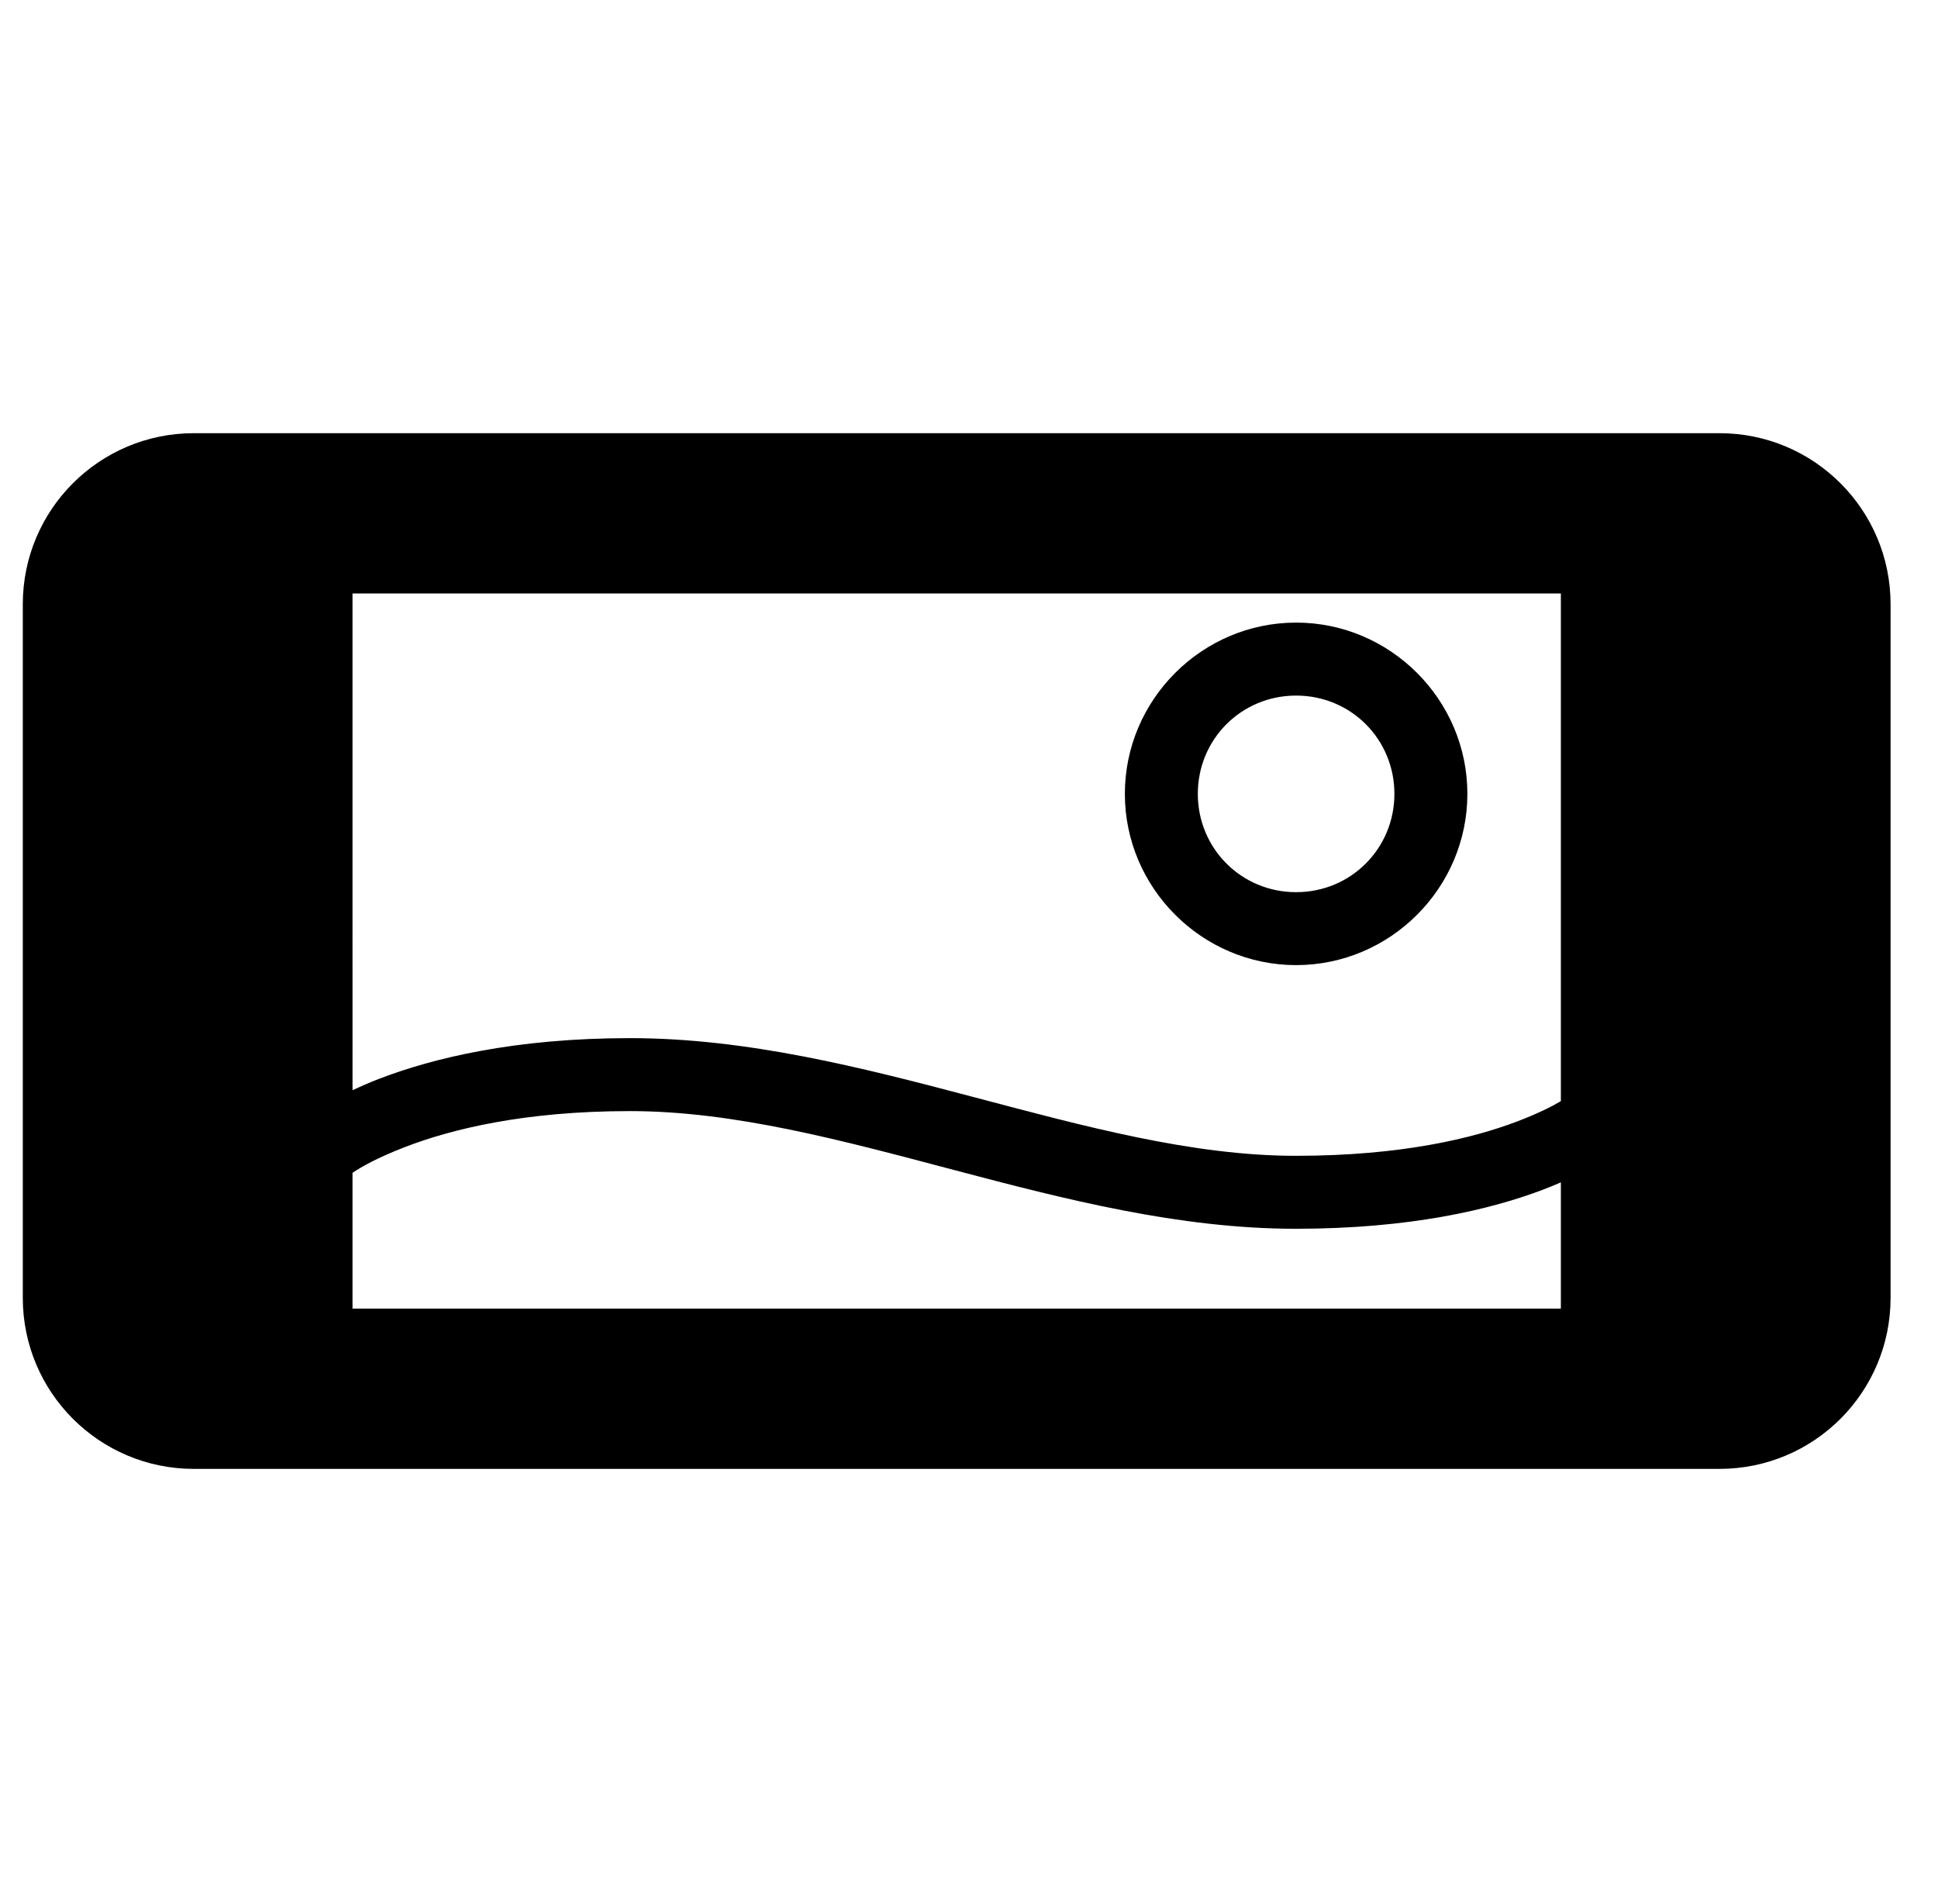
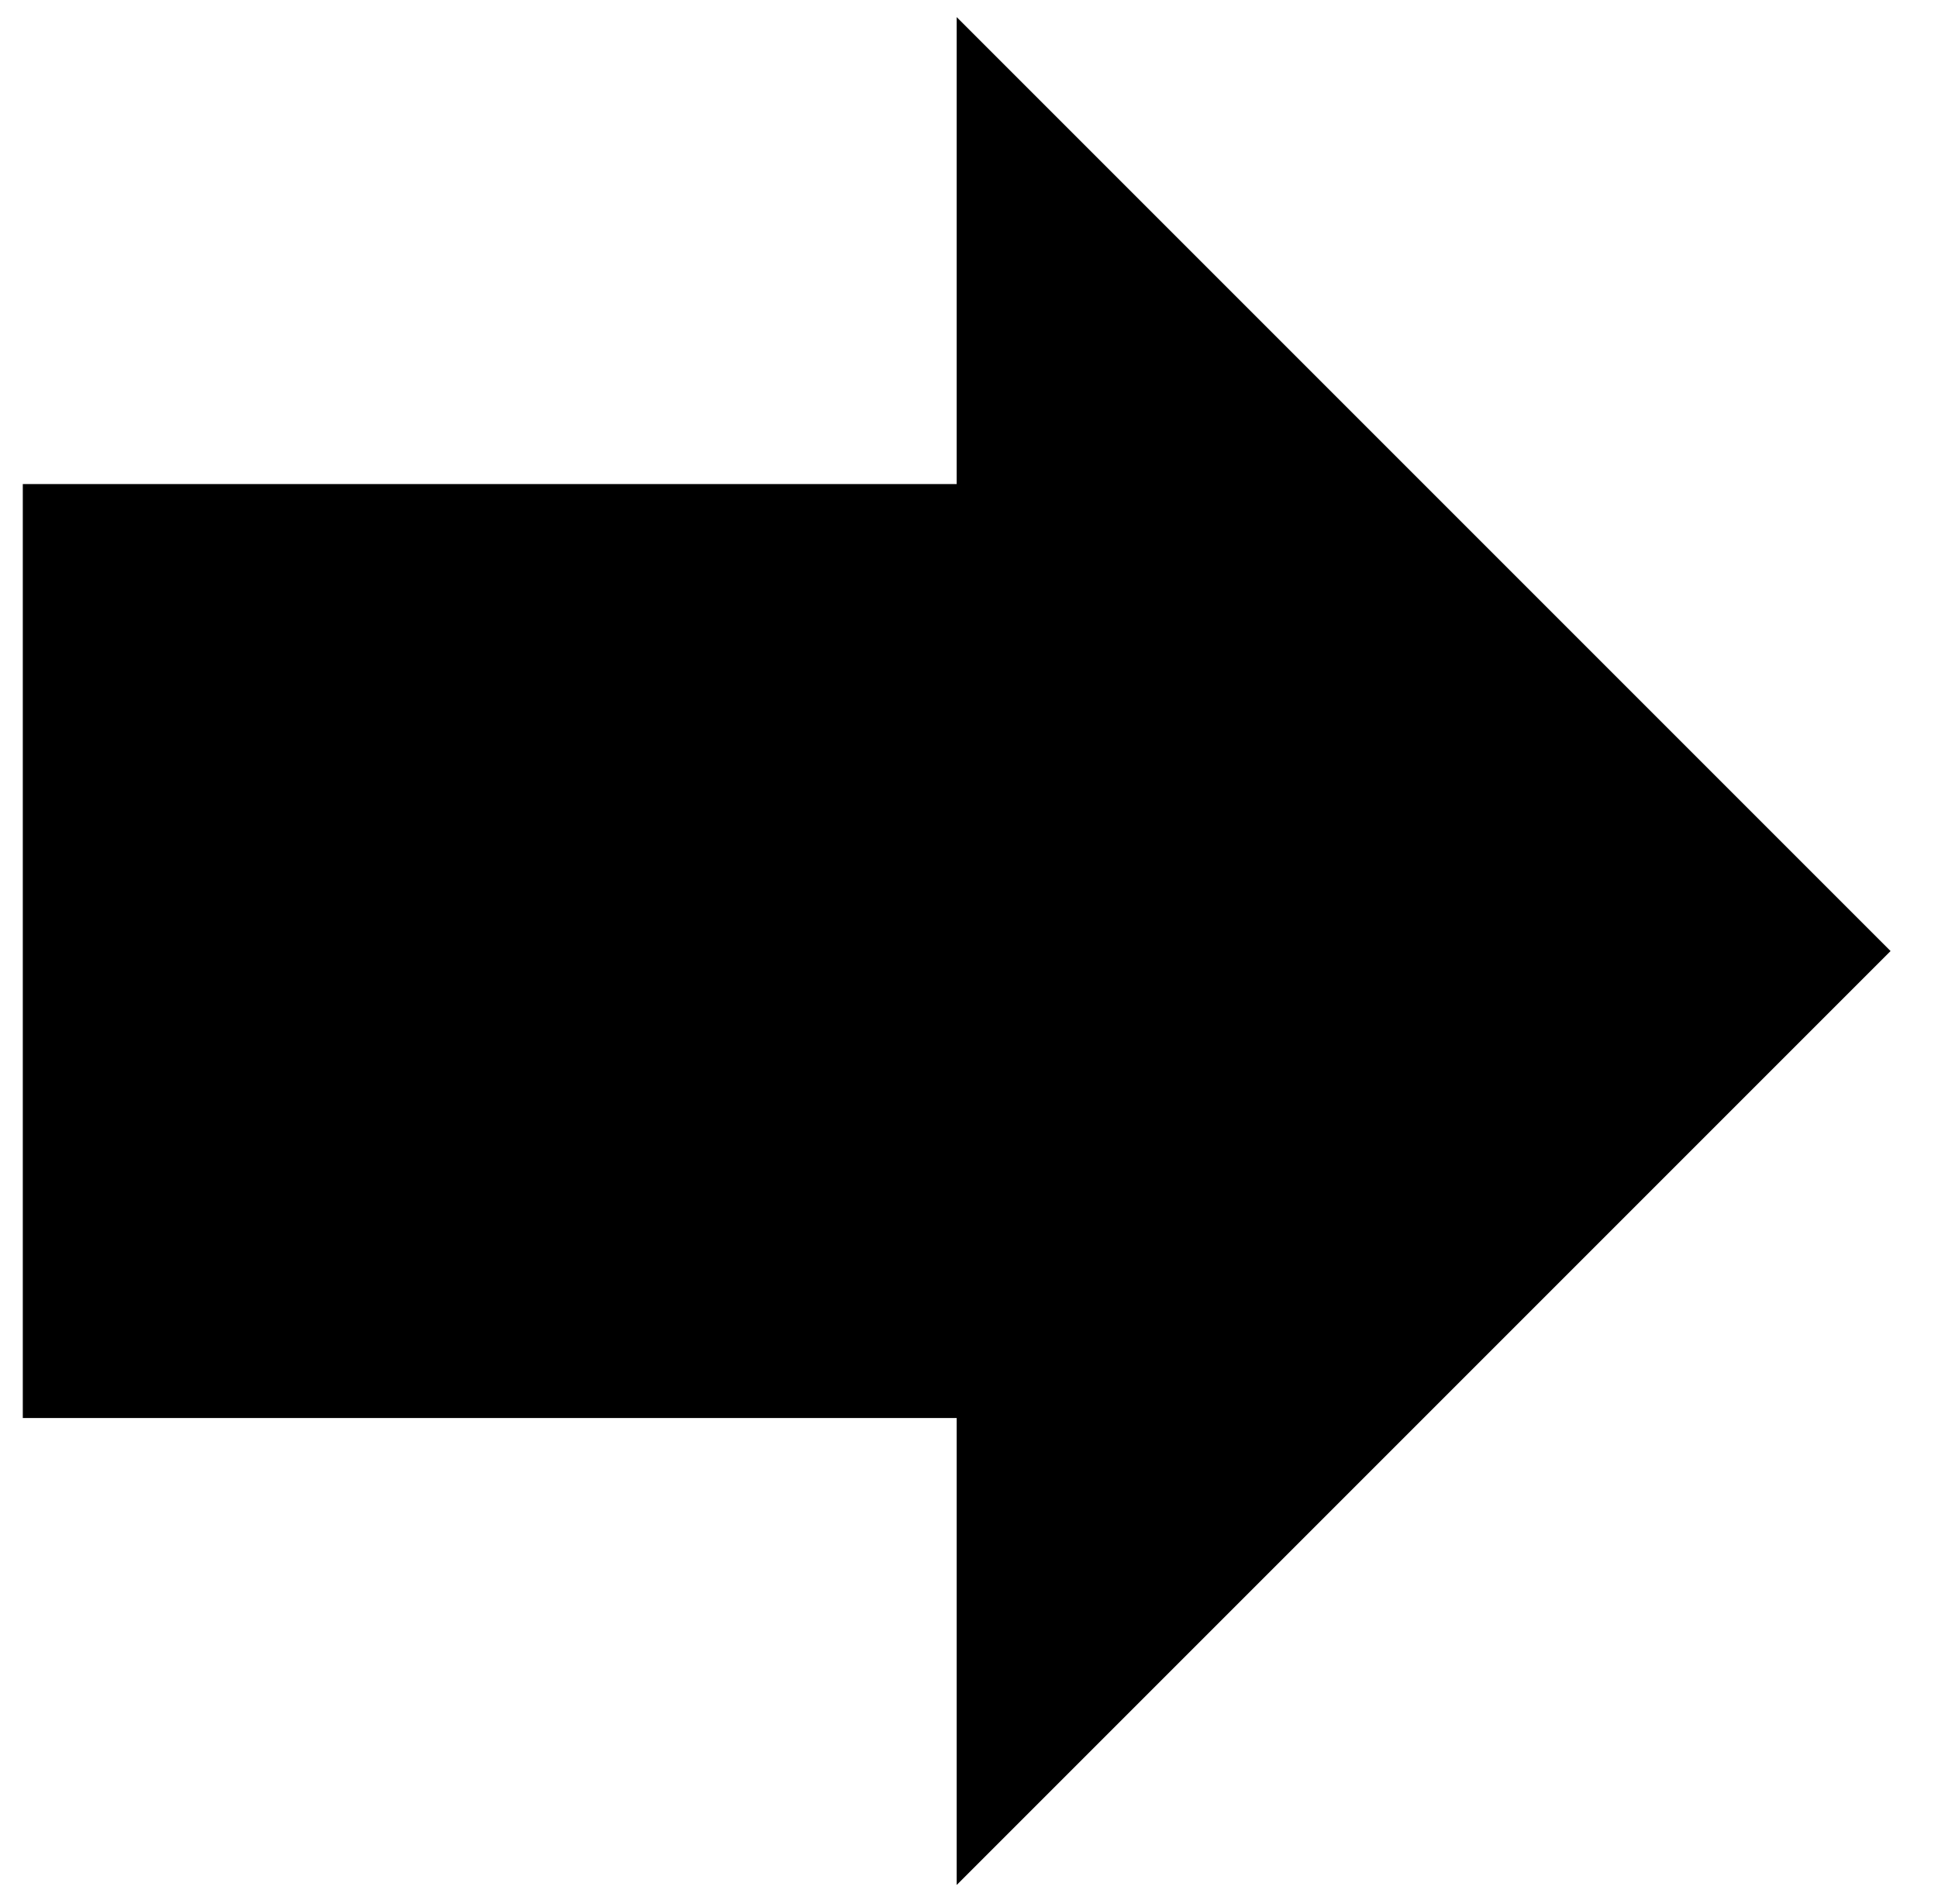
<svg xmlns="http://www.w3.org/2000/svg" style="width: 75px;" viewBox="-2 -30 170 167" version="1.1" preserveAspectRatio="xMidYMid" xml:space="preserve">
-   <path class="bullet" d="m 15,7.997 a 15,15 0 0 0 -15,15 v 60.845 a 15,15 0 0 0 15,15 h 133.84 a 15,15 0 0 0 15,-15 v -60.845 a 15,15 0 0 0 -15,-15 z M 28.922,22.058 H 134.918 v 44.529 c -0.794,0.468 -2.016,1.092 -3.875,1.796 -3.86,1.461 -10.103,2.998 -19.381,2.998 -18.124,0 -37.847,-10.322 -58.404,-10.322 -10.081,0 -17.284,1.752 -22.021,3.576 -0.853,0.328 -1.607,0.664 -2.314,0.997 z M 111.695,24.611 c -8.258,0 -15.023,6.763 -15.023,15.021 0,8.258 6.765,15.022 15.023,15.022 8.258,0 15.022,-6.764 15.022,-15.022 0,-8.258 -6.764,-15.021 -15.022,-15.021 z m 0,6.401 c 4.8,0 8.621,3.821 8.621,8.621 0,4.8 -3.822,8.623 -8.621,8.623 -4.8,0 -8.623,-3.824 -8.623,-8.623 0,-4.8 3.823,-8.621 8.623,-8.621 z M 53.258,67.459 c 18.29,0 37.994,10.322 58.404,10.322 9.989,0 17.036,-1.669 21.647,-3.414 0.57,-0.216 1.106,-0.436 1.609,-0.657 V 84.782 H 28.922 v -11.91 C 29.676,72.367 31.055,71.563 33.535,70.608 37.53,69.069 43.915,67.459 53.258,67.459 Z" />
+   <path class="bullet" d="M 81.92,-28.5 V 12.46 H 0 v 81.92 h 81.92 v 40.96 l 81.92,-81.92 z" />
</svg>
